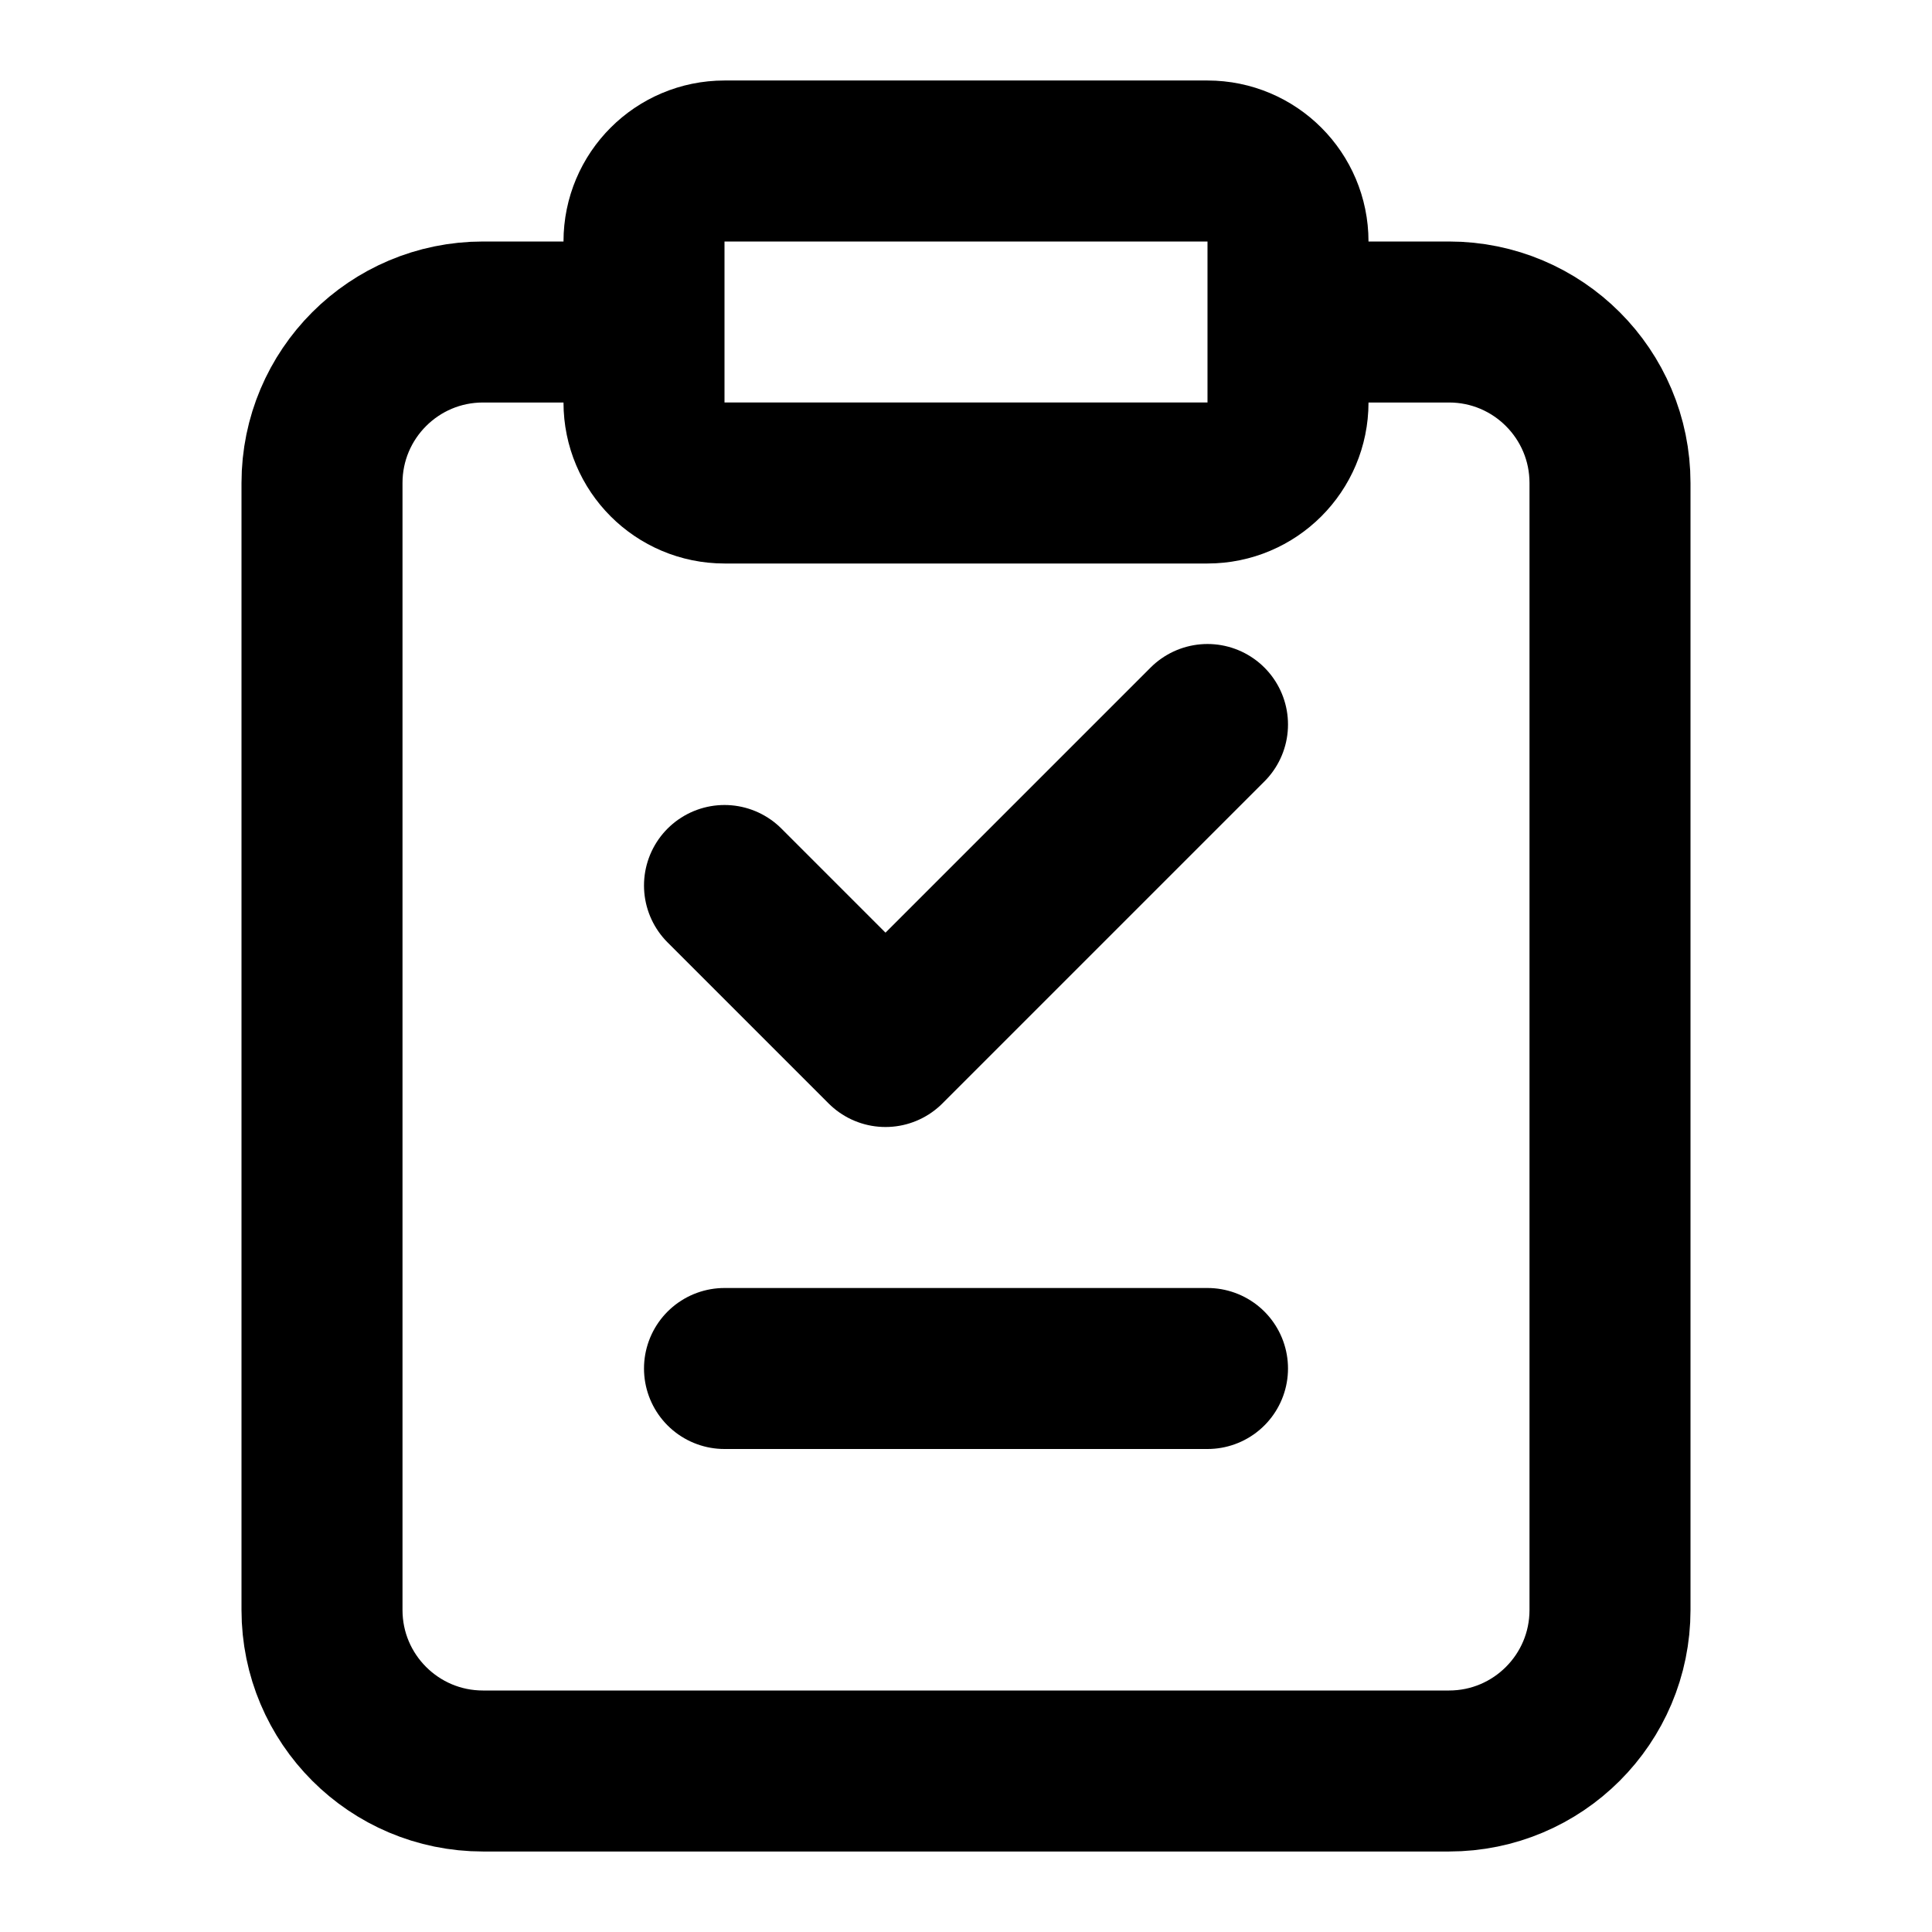
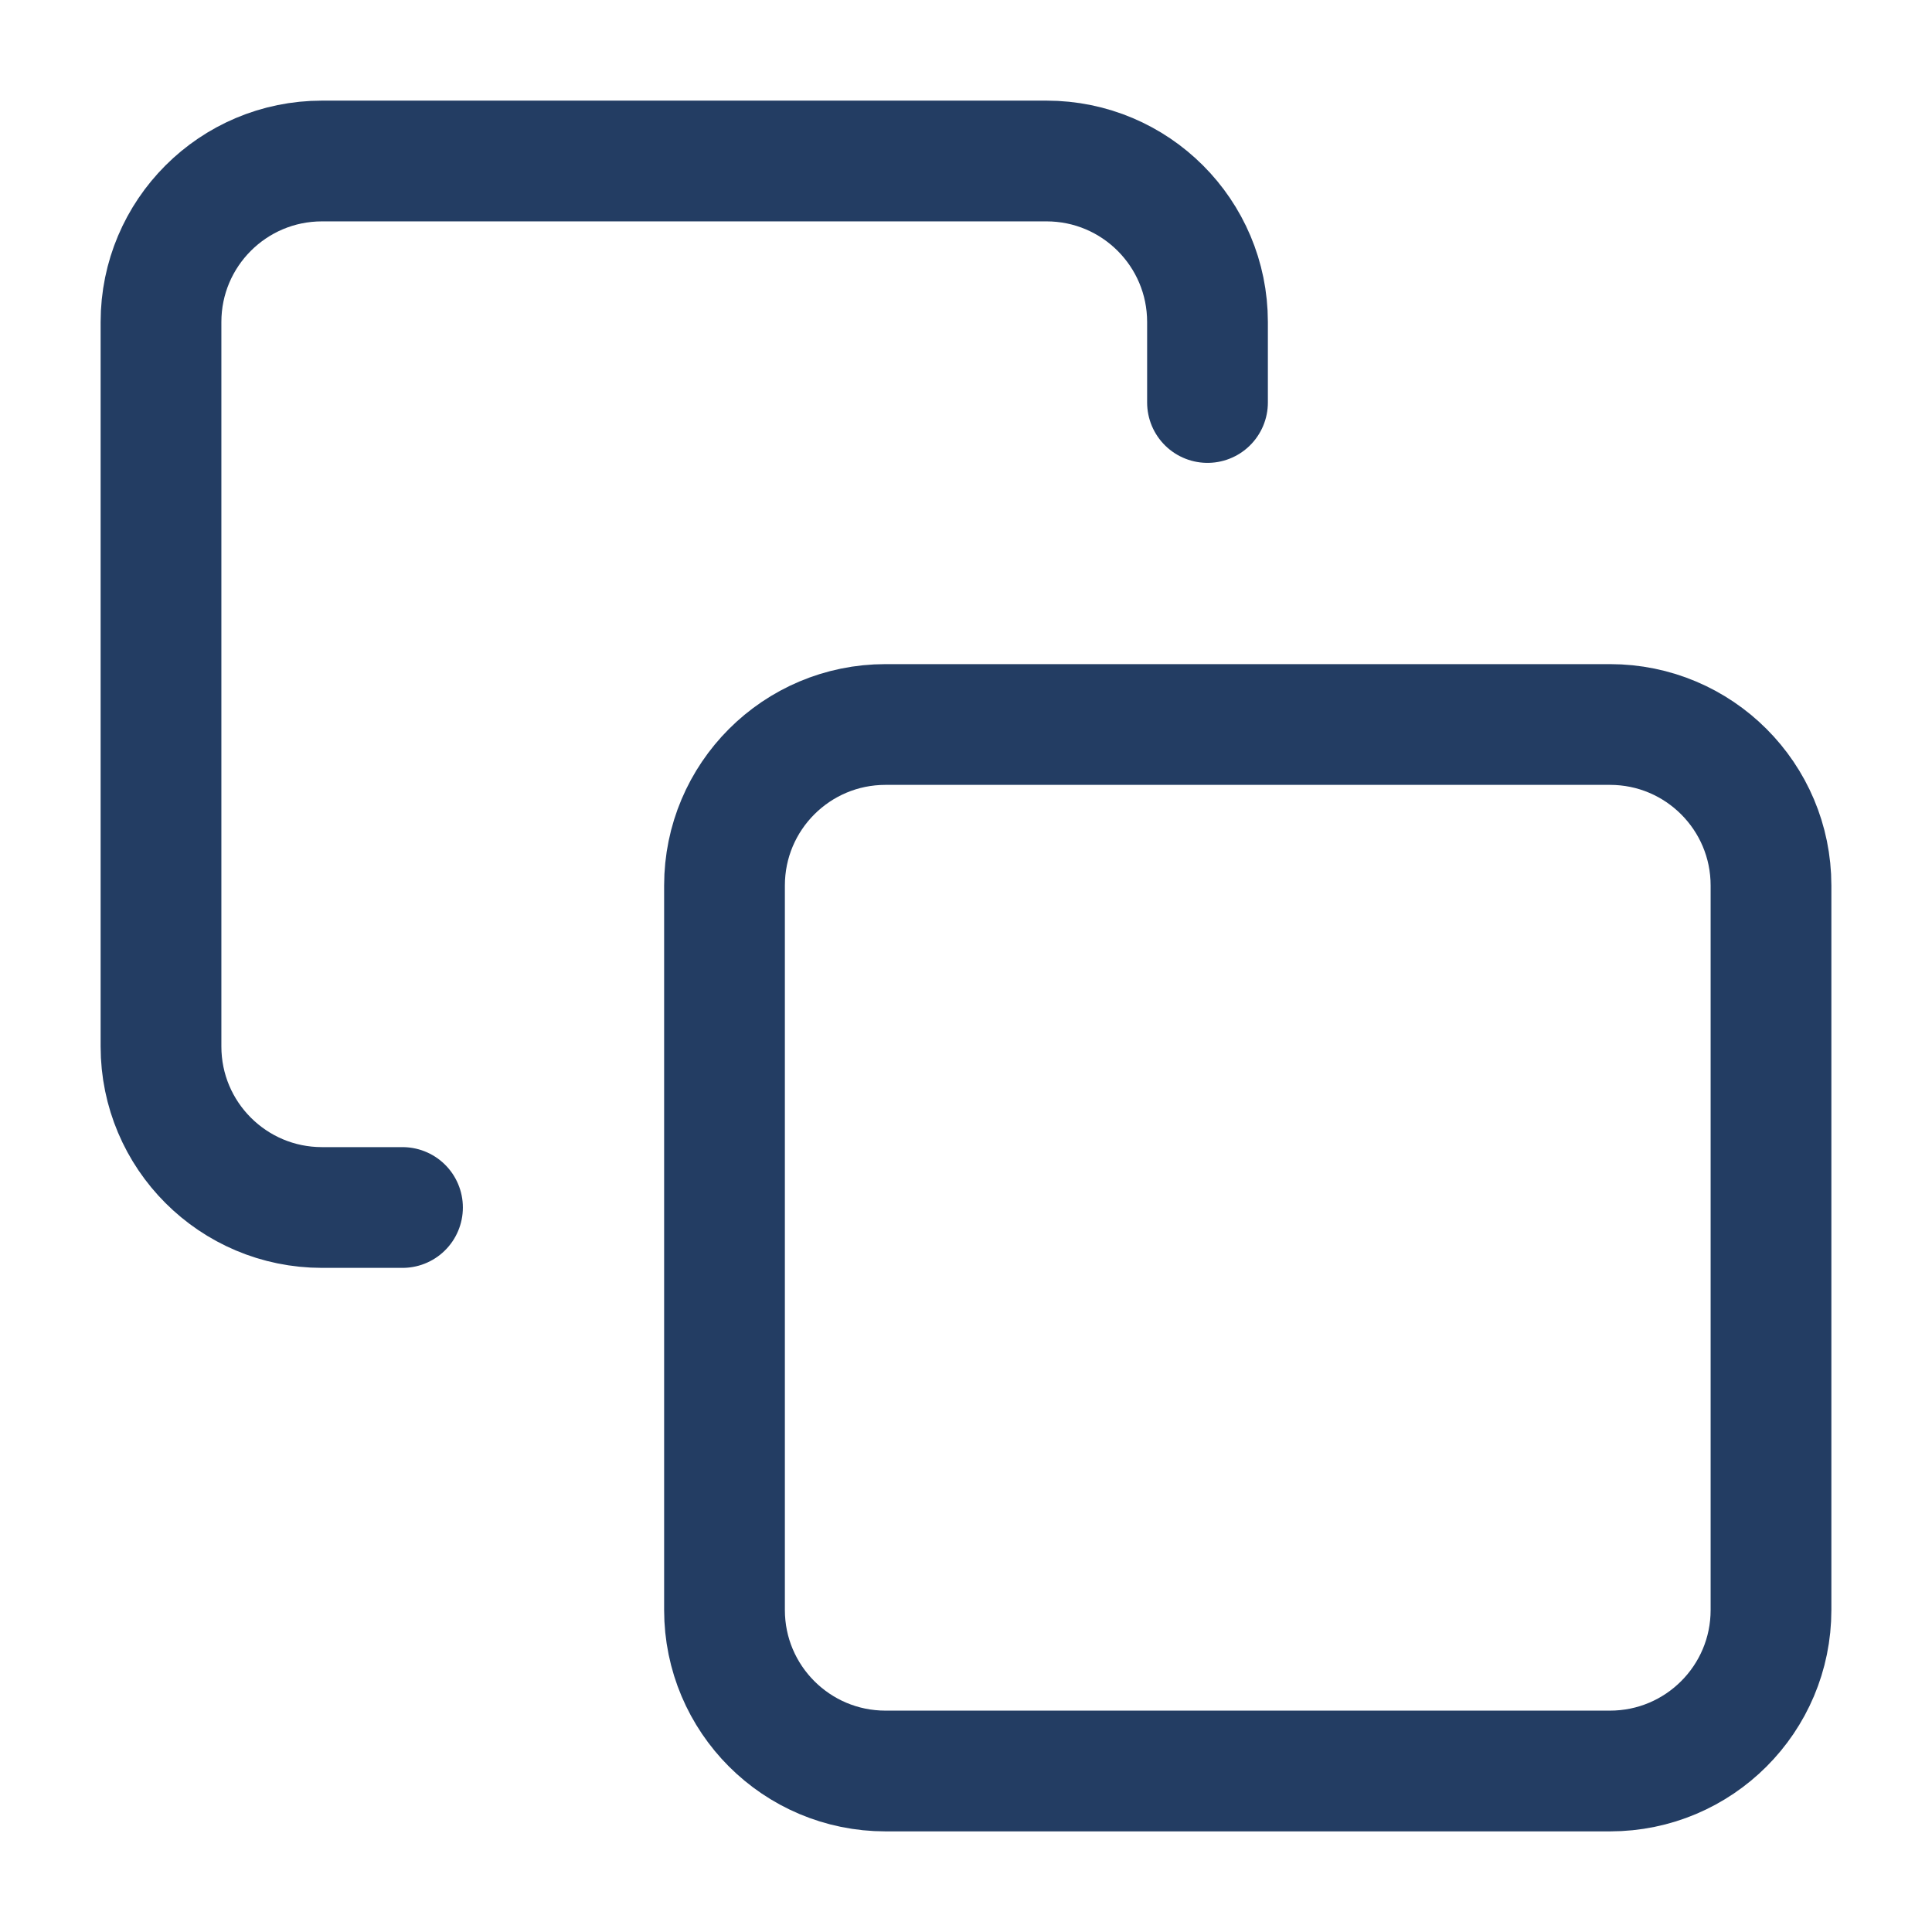
- <svg xmlns="http://www.w3.org/2000/svg" width="24" height="24" viewBox="0 0 24 24" fill="none">
-   <path d="M16 4h2a2 2 0 0 1 2 2v14a2 2 0 0 1-2 2H6a2 2 0 0 1-2-2V6a2 2 0 0 1 2-2h2" stroke="currentColor" stroke-width="2" />
-   <rect x="8" y="2" width="8" height="4" rx="1" ry="1" stroke="currentColor" stroke-width="2" />
-   <path d="M9 11l2 2 4-4" stroke="currentColor" stroke-width="2" stroke-linecap="round" stroke-linejoin="round" />
-   <line x1="9" y1="17" x2="15" y2="17" stroke="currentColor" stroke-width="2" stroke-linecap="round" />
+ <svg xmlns="http://www.w3.org/2000/svg" viewBox="0 0 24 24" fill="none">
+   <rect x="9" y="9" width="13" height="13" rx="2" stroke="#233D63" stroke-width="1.5" />
+   <path d="M5 15H4a2 2 0 01-2-2V4a2 2 0 012-2h9a2 2 0 012 2v1" stroke="#233D63" stroke-width="1.5" stroke-linecap="round" />
</svg>
